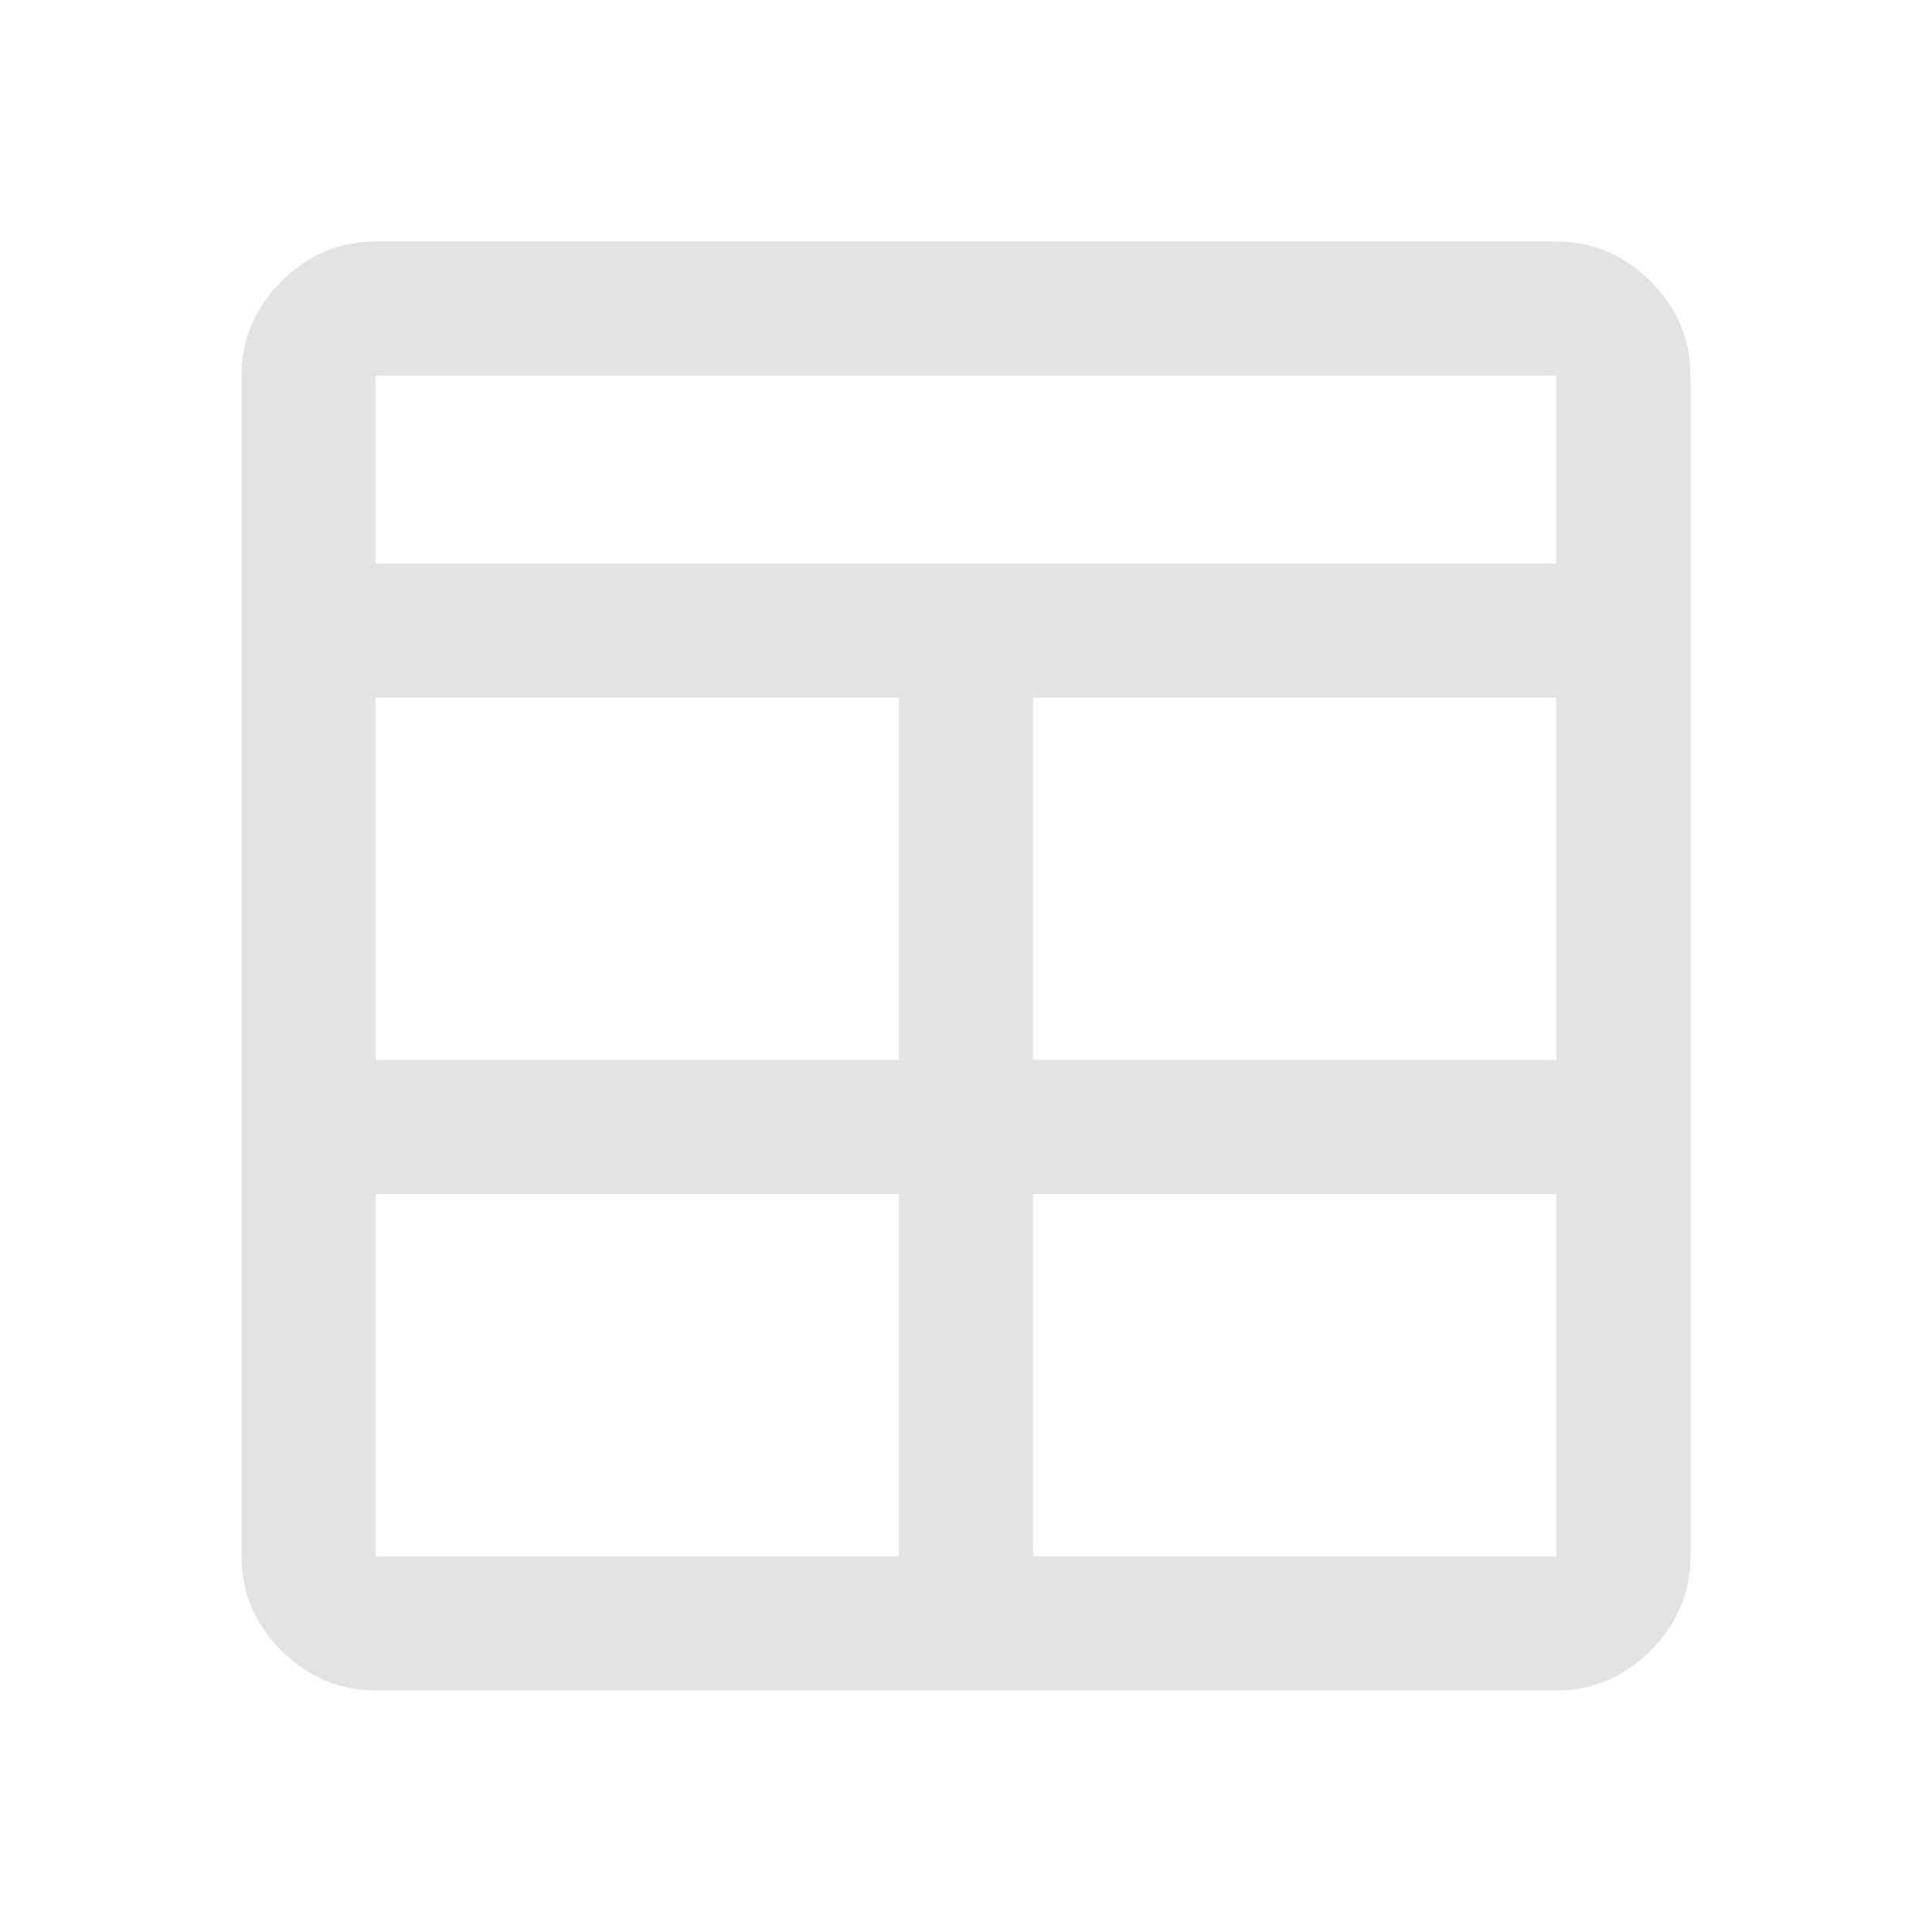
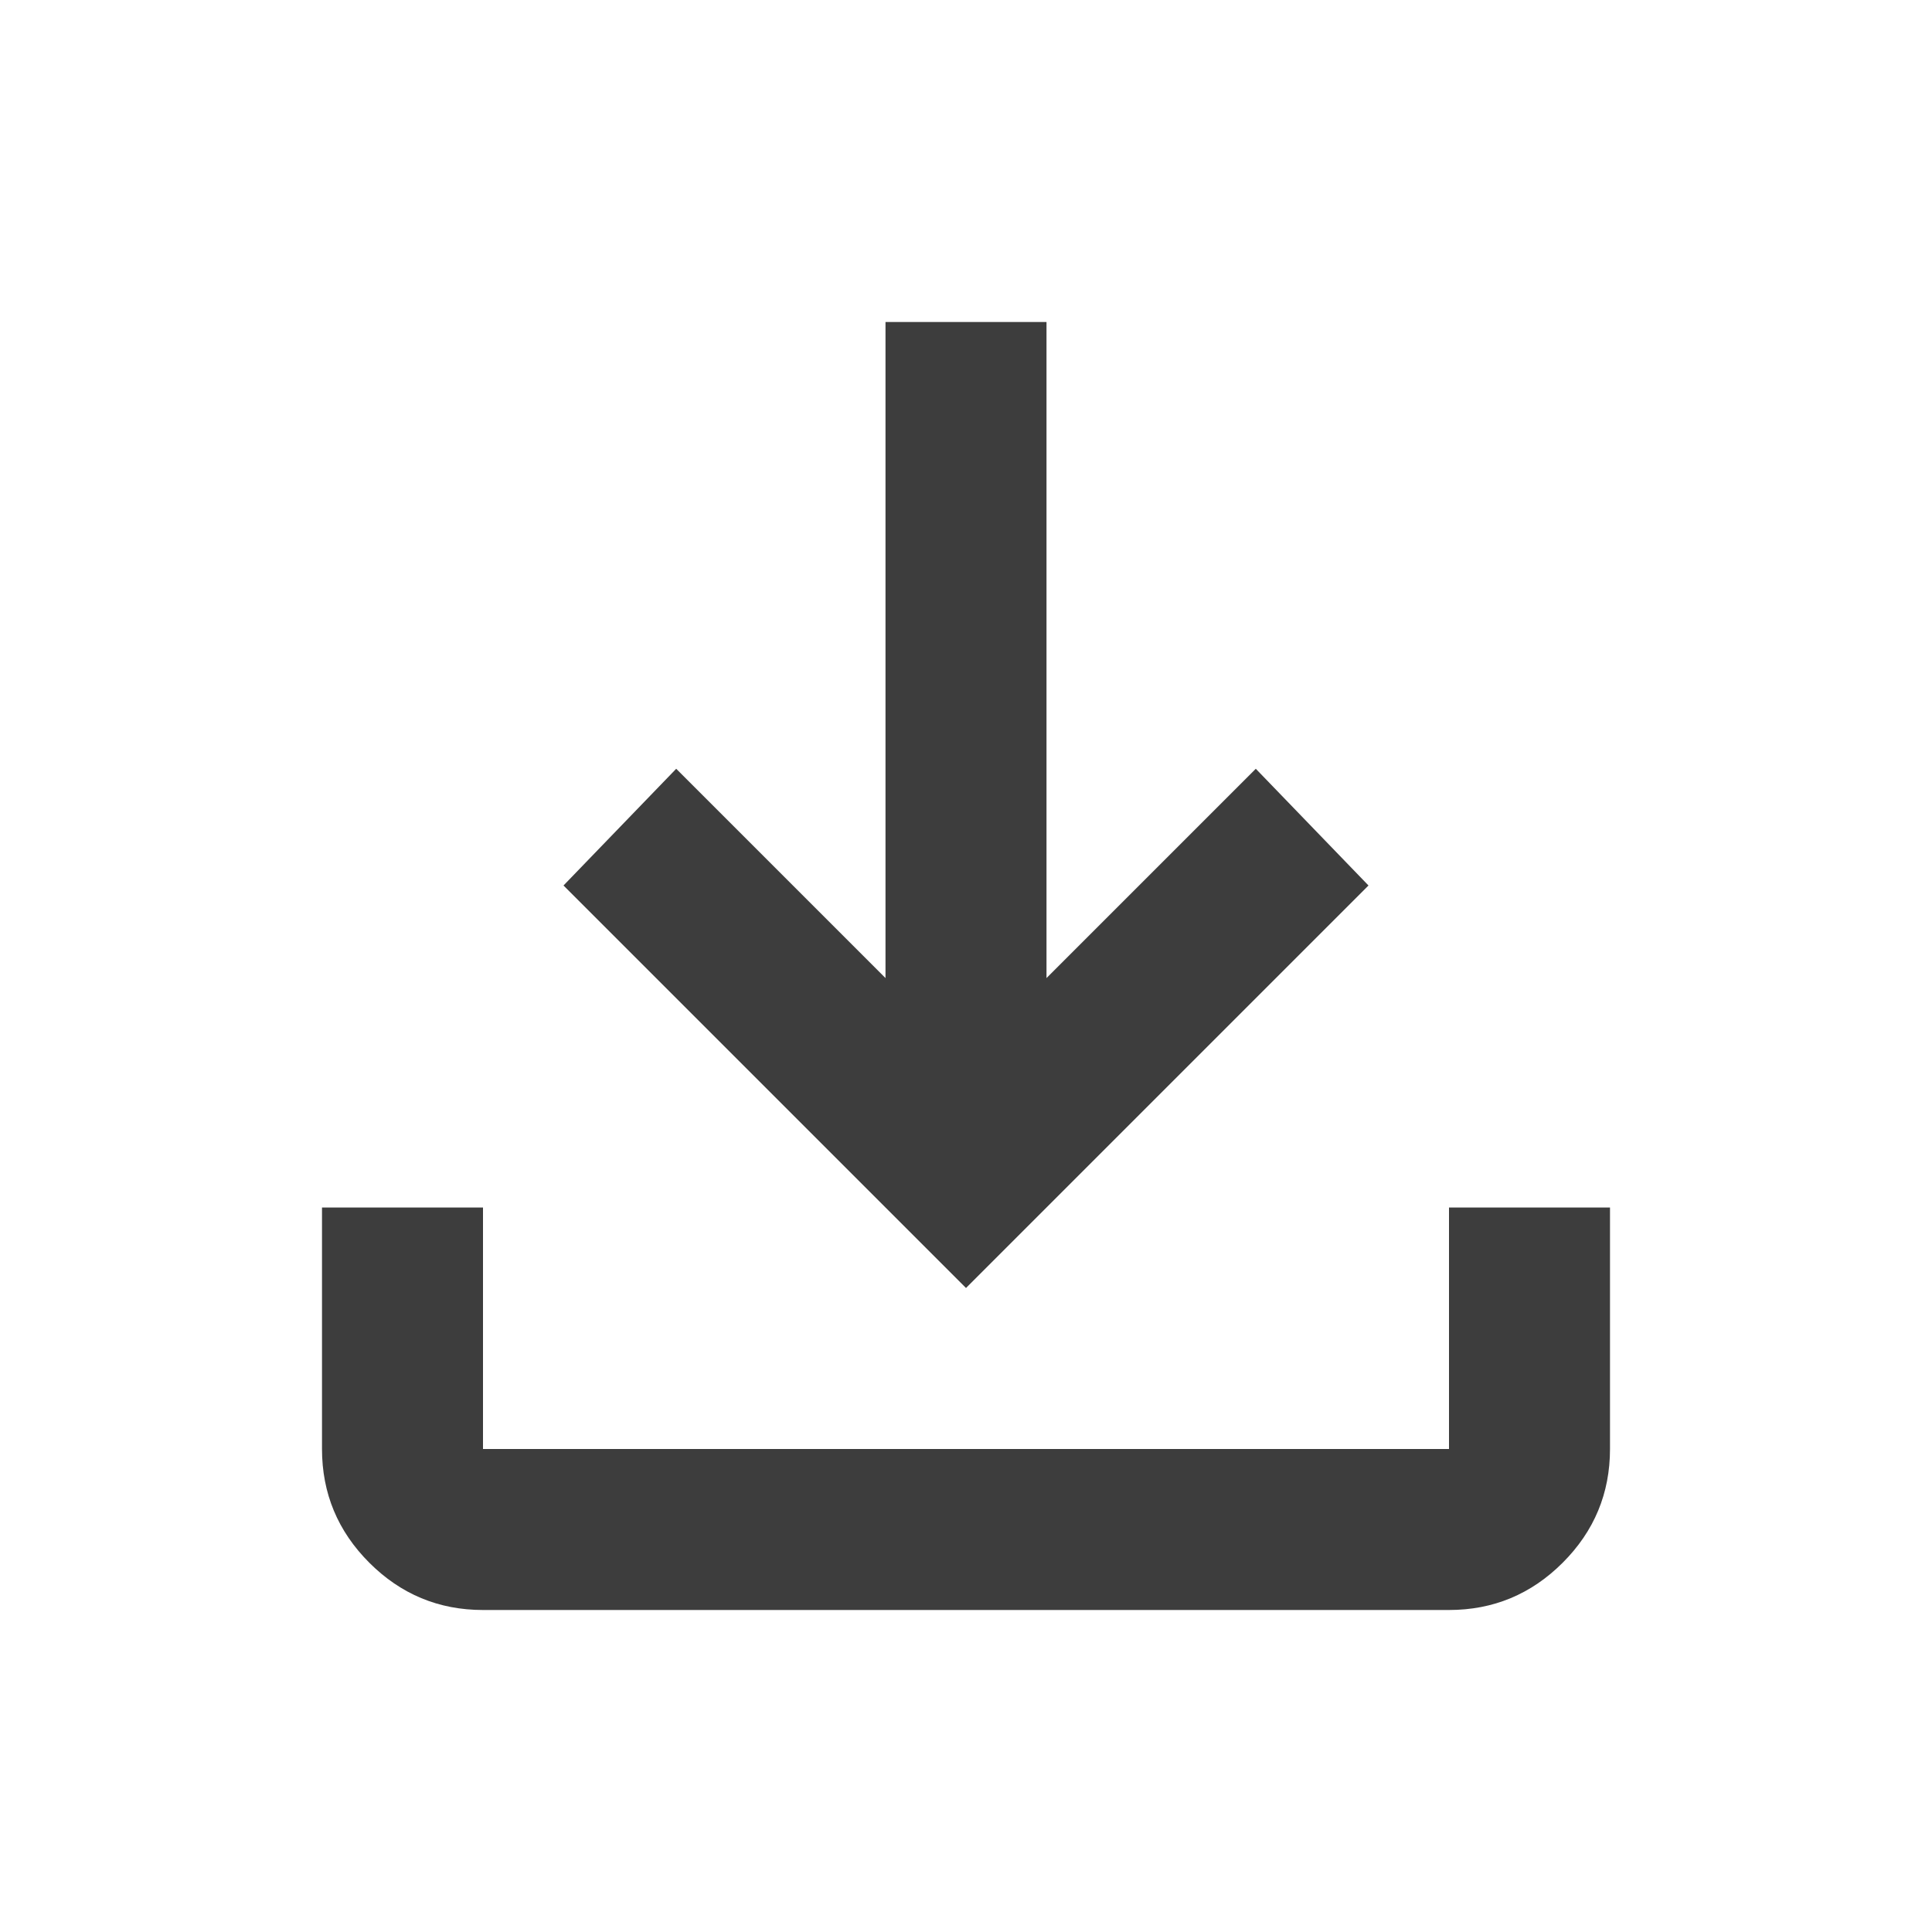
- <svg xmlns="http://www.w3.org/2000/svg" height="40px" viewBox="0 -960 960 960" width="40px" fill="#e3e3e3">
-   <path d="M186.67-120q-27 0-46.84-19.83Q120-159.67 120-186.67v-586.66q0-27 19.83-46.84Q159.67-840 186.67-840h586.66q27 0 46.84 19.83Q840-800.33 840-773.33v586.66q0 27-19.83 46.84Q800.33-120 773.33-120H186.67Zm260-246.67h-260v180h260v-180Zm66.66 0v180h260v-180h-260Zm-66.66-66.66v-180h-260v180h260Zm66.66 0h260v-180h-260v180ZM186.67-680h586.66v-93.33H186.67V-680Z" />
+ <svg xmlns="http://www.w3.org/2000/svg" height="24px" viewBox="0 -960 960 960" width="24px" fill="#3D3D3D">
+   <path d="M480-320 280-520l56-58 104 104v-326h80v326l104-104 56 58-200 200ZM240-160q-33 0-56.5-23.5T160-240v-120h80v120h480v-120h80v120q0 33-23.5 56.5T720-160H240Z" />
</svg>
